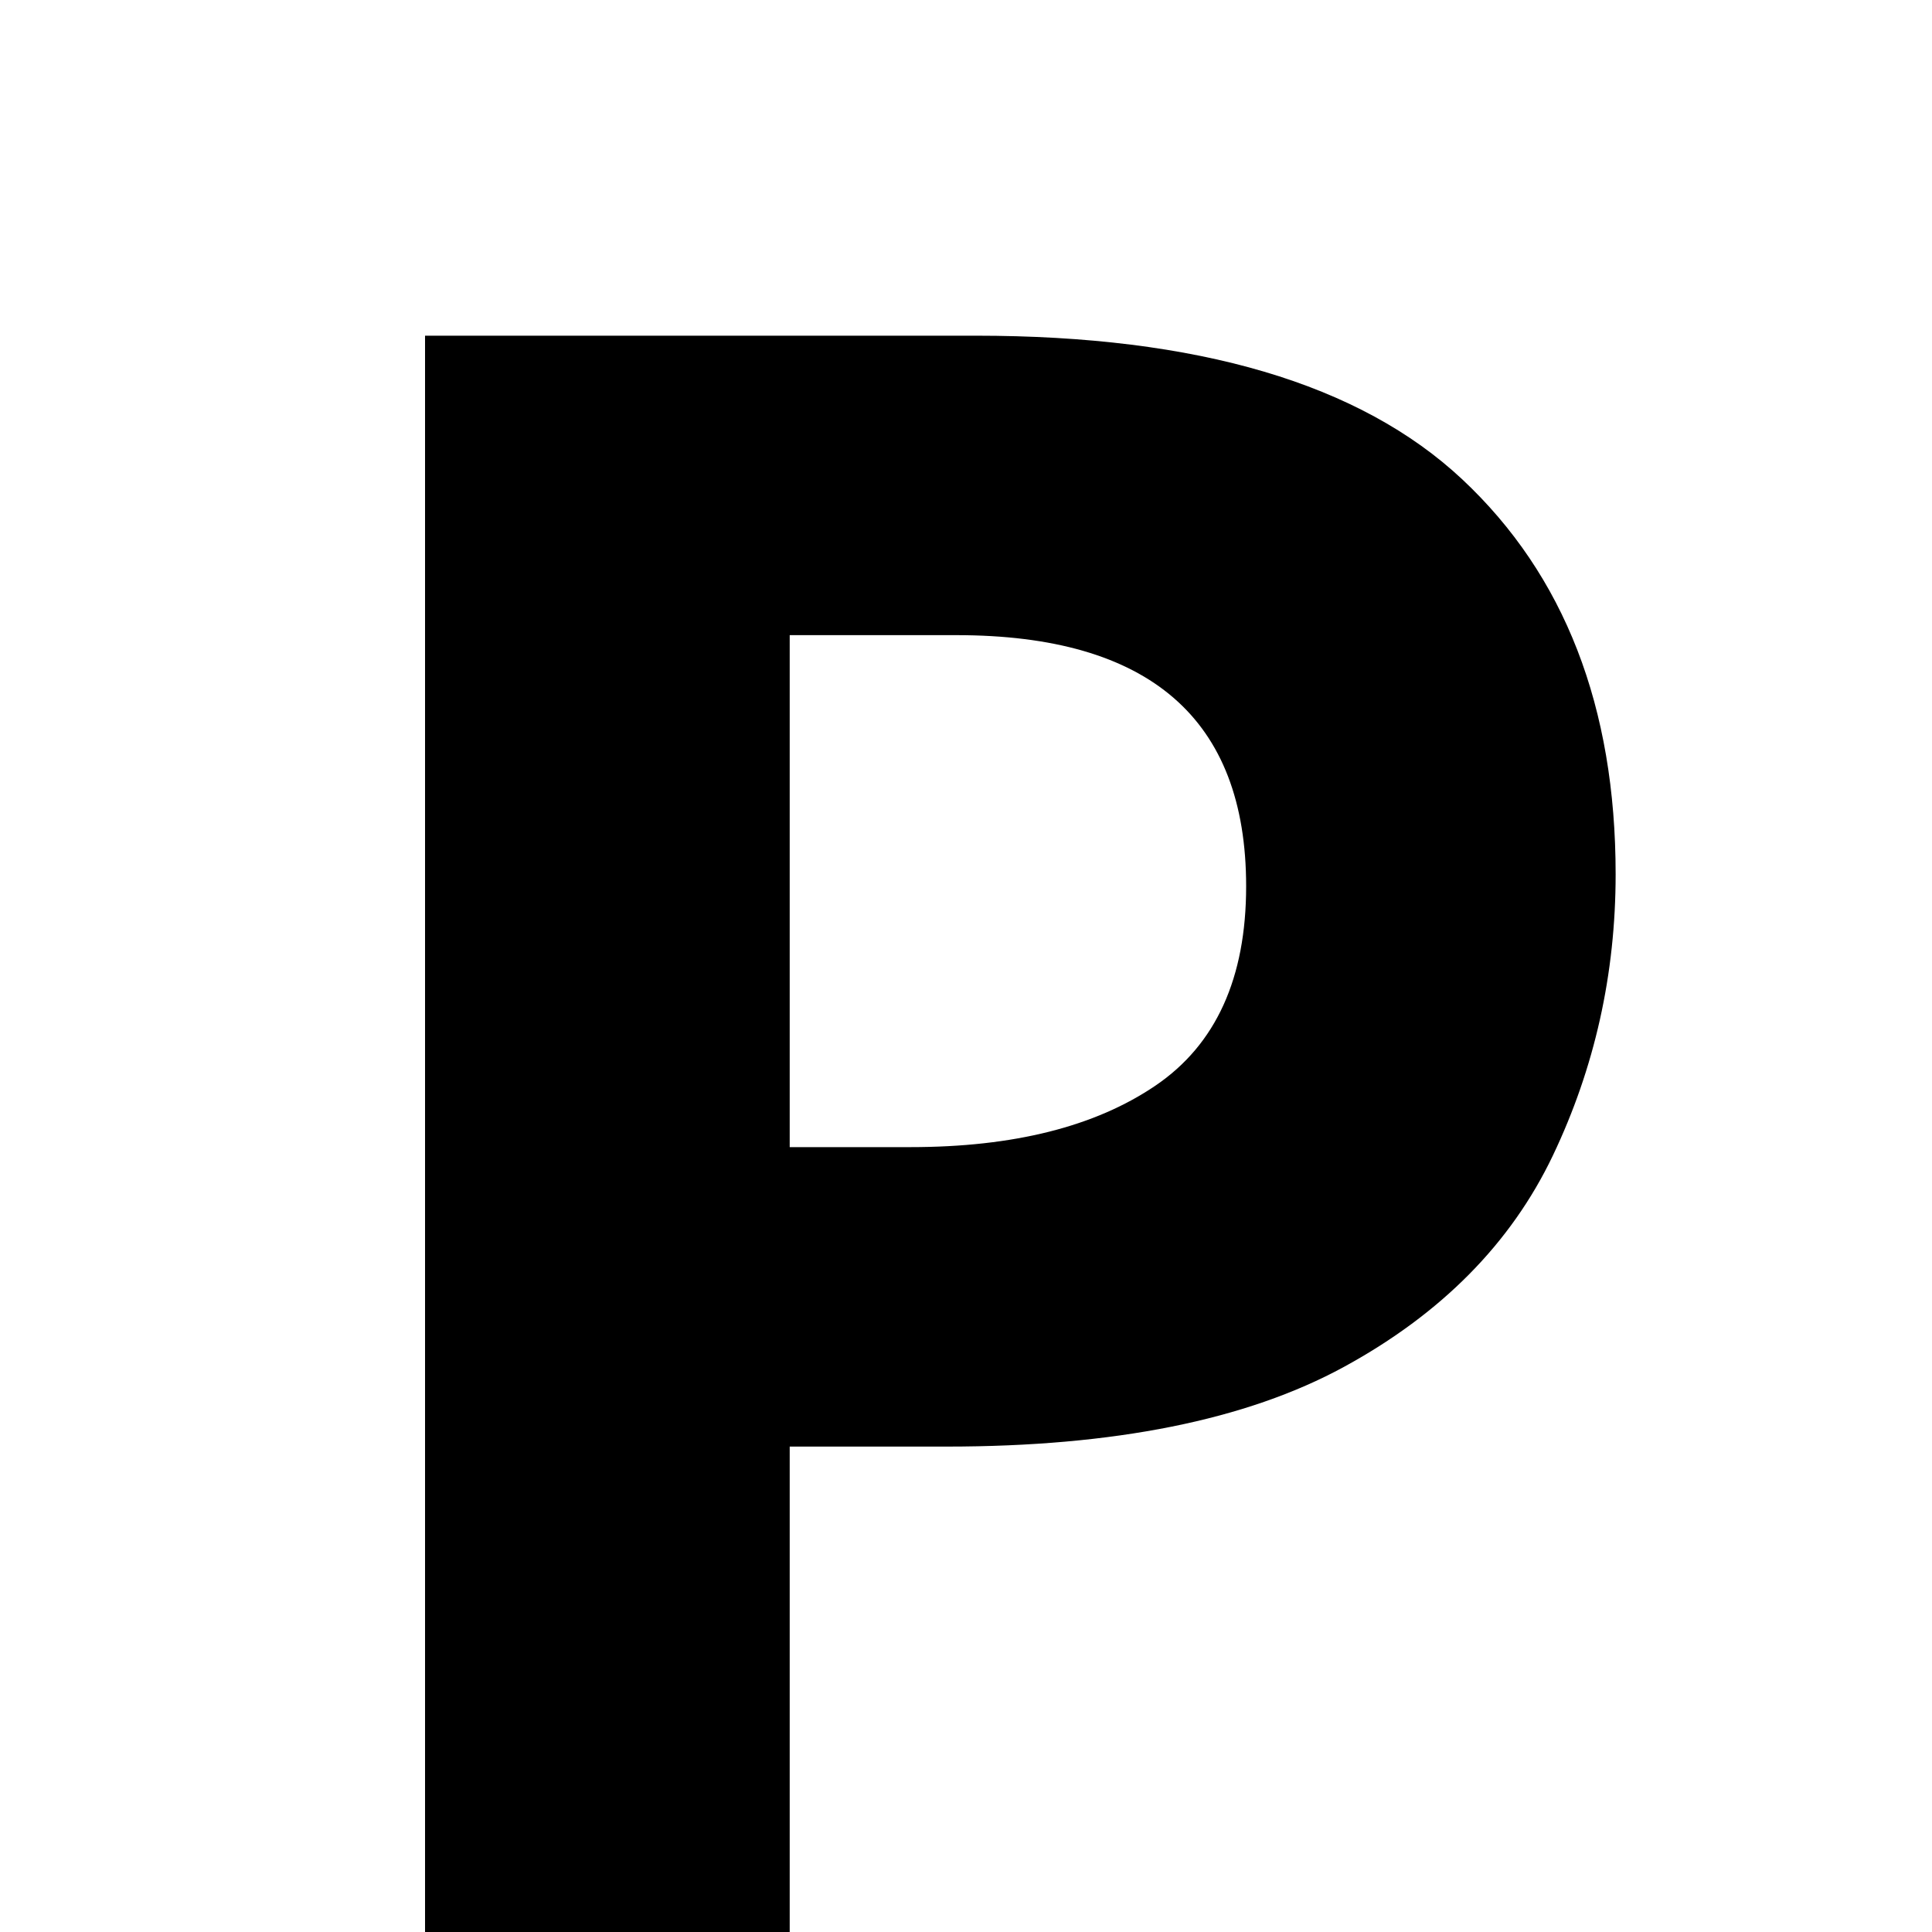
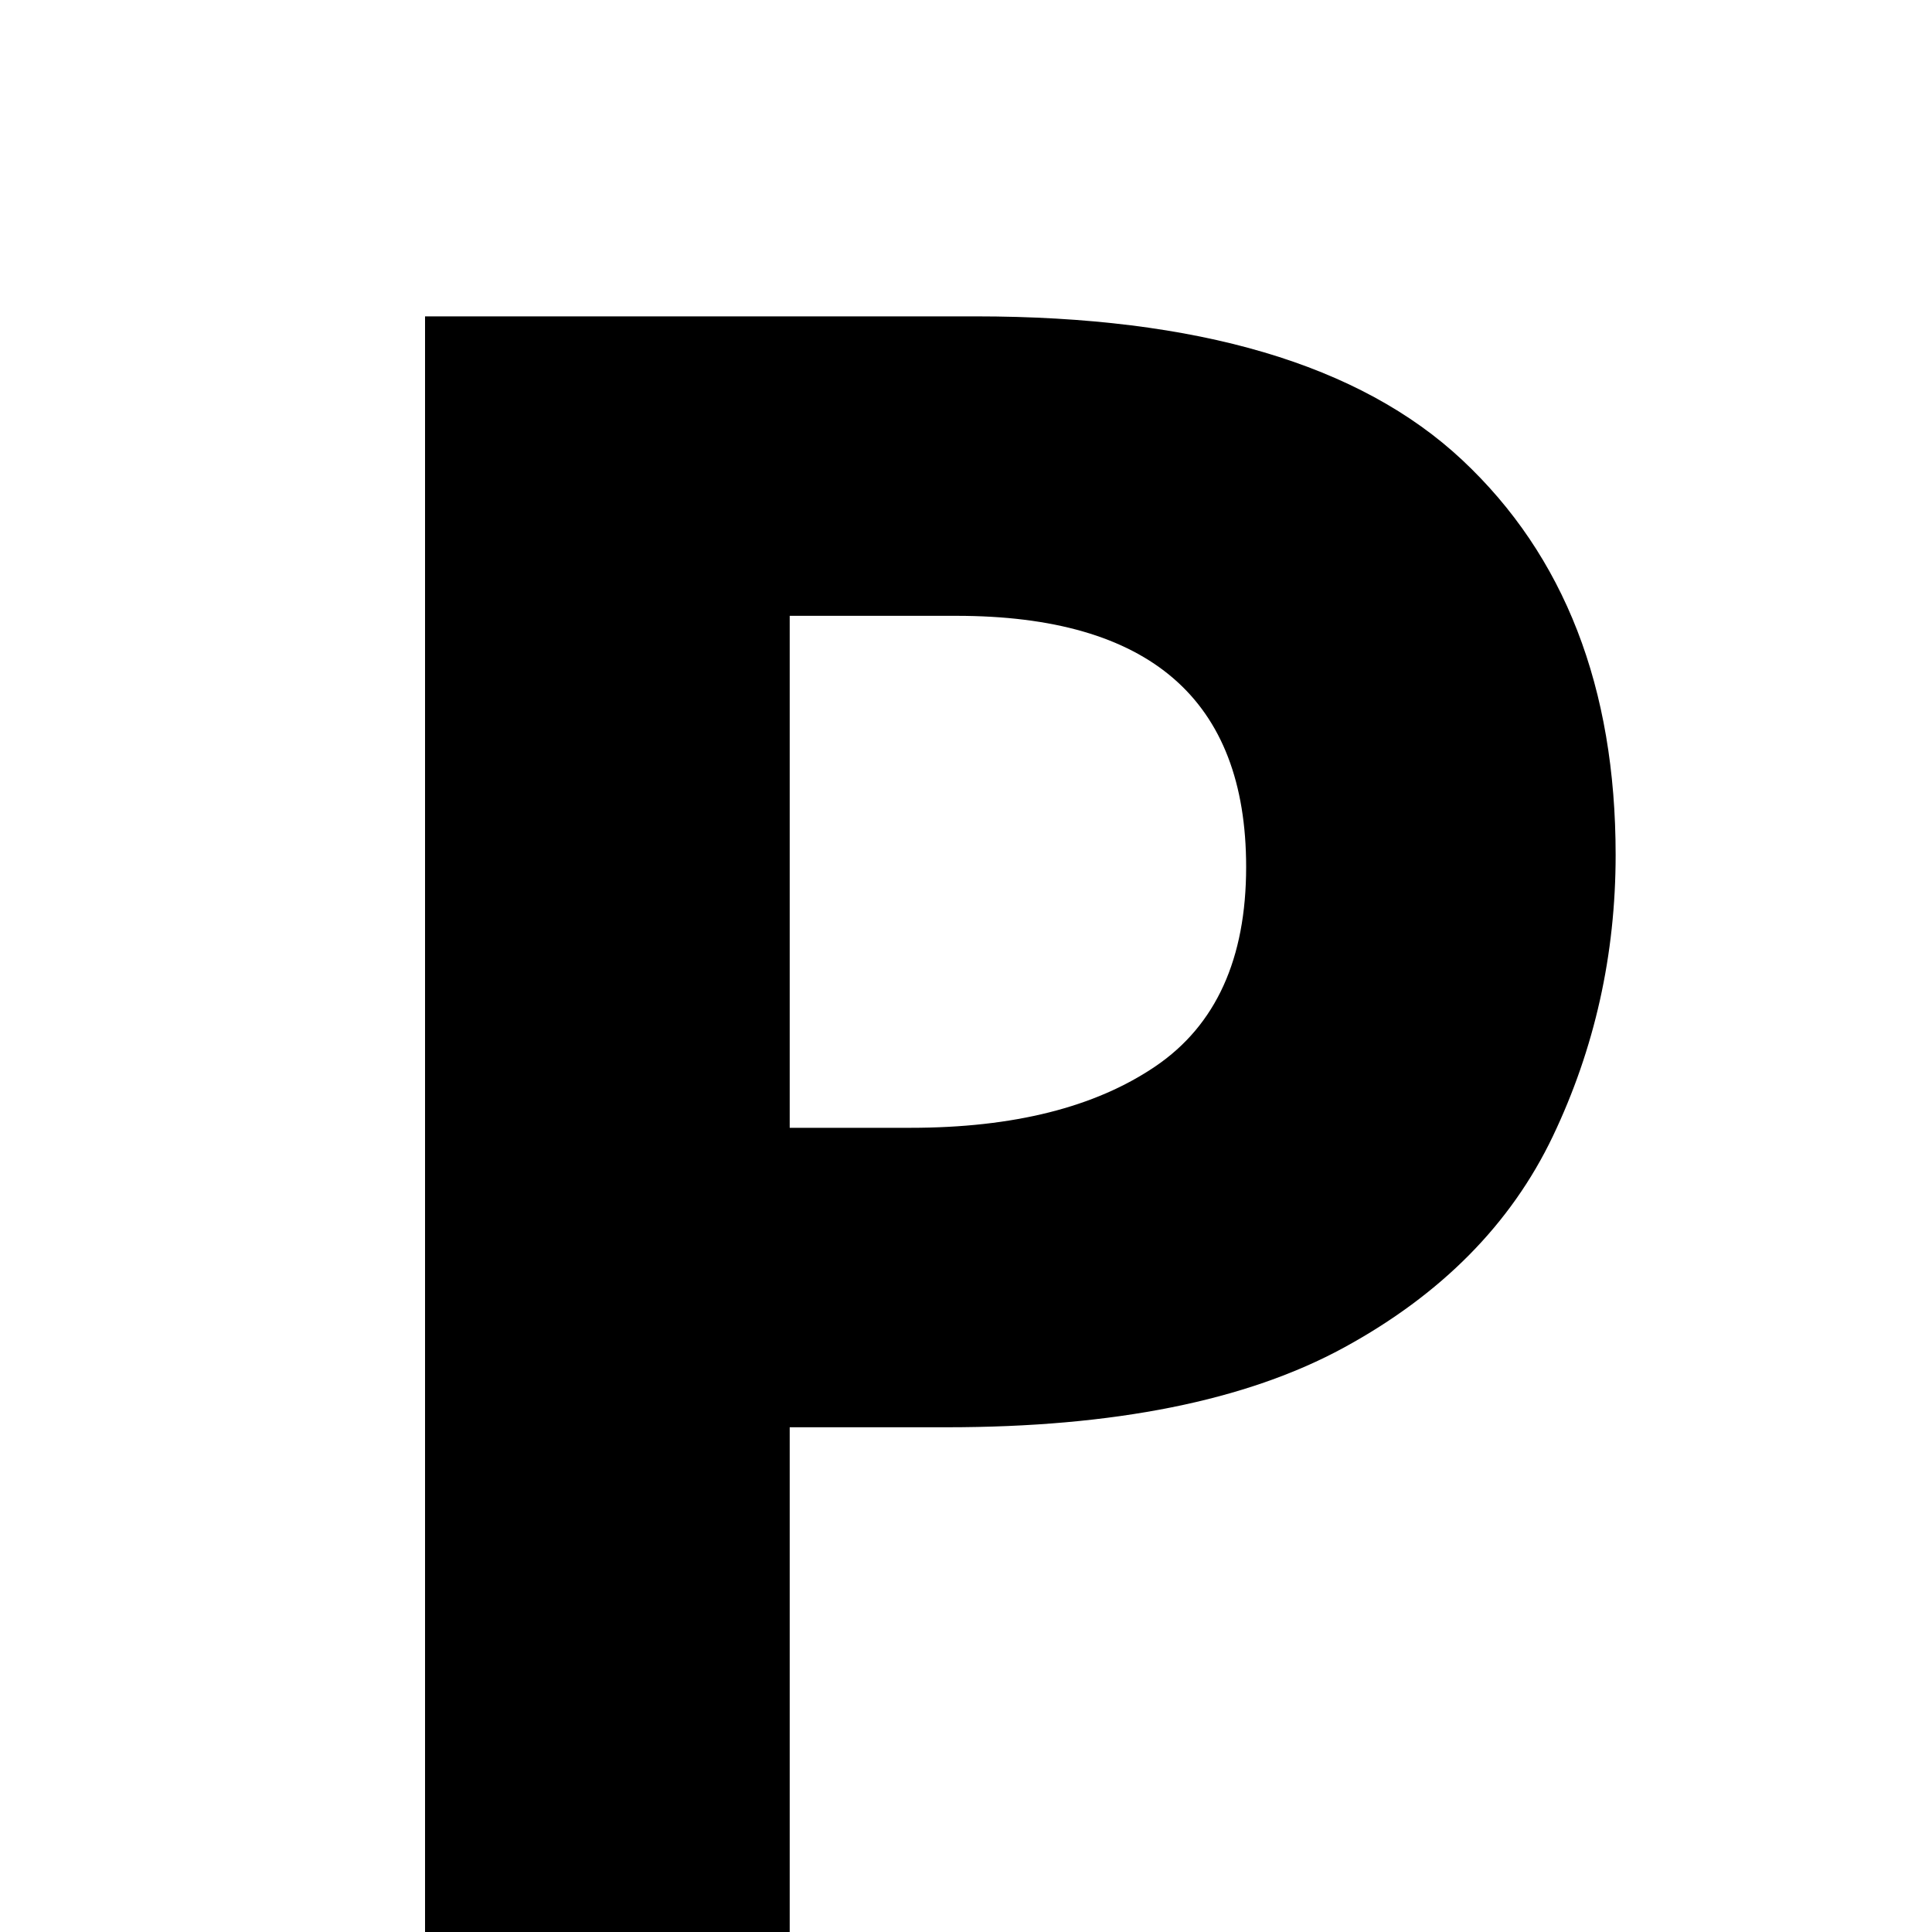
<svg xmlns="http://www.w3.org/2000/svg" viewBox="0 0 200 200" width="200" height="200">
  <defs>
    <style>
            .persian-text {
                font-family: 'sans-serif';
                font-size: 250px;
                font-weight: bold;
                fill: #000000;
                unicode-bidi: bidi-override;
            }
        </style>
  </defs>
  <rect width="200" height="200" fill="white" />
-   <text x="100" y="125" text-anchor="middle" dominant-baseline="middle" class="persian-text">P</text>
+   <text x="100" y="123" text-anchor="middle" dominant-baseline="middle" class="persian-text">P</text>
</svg>
